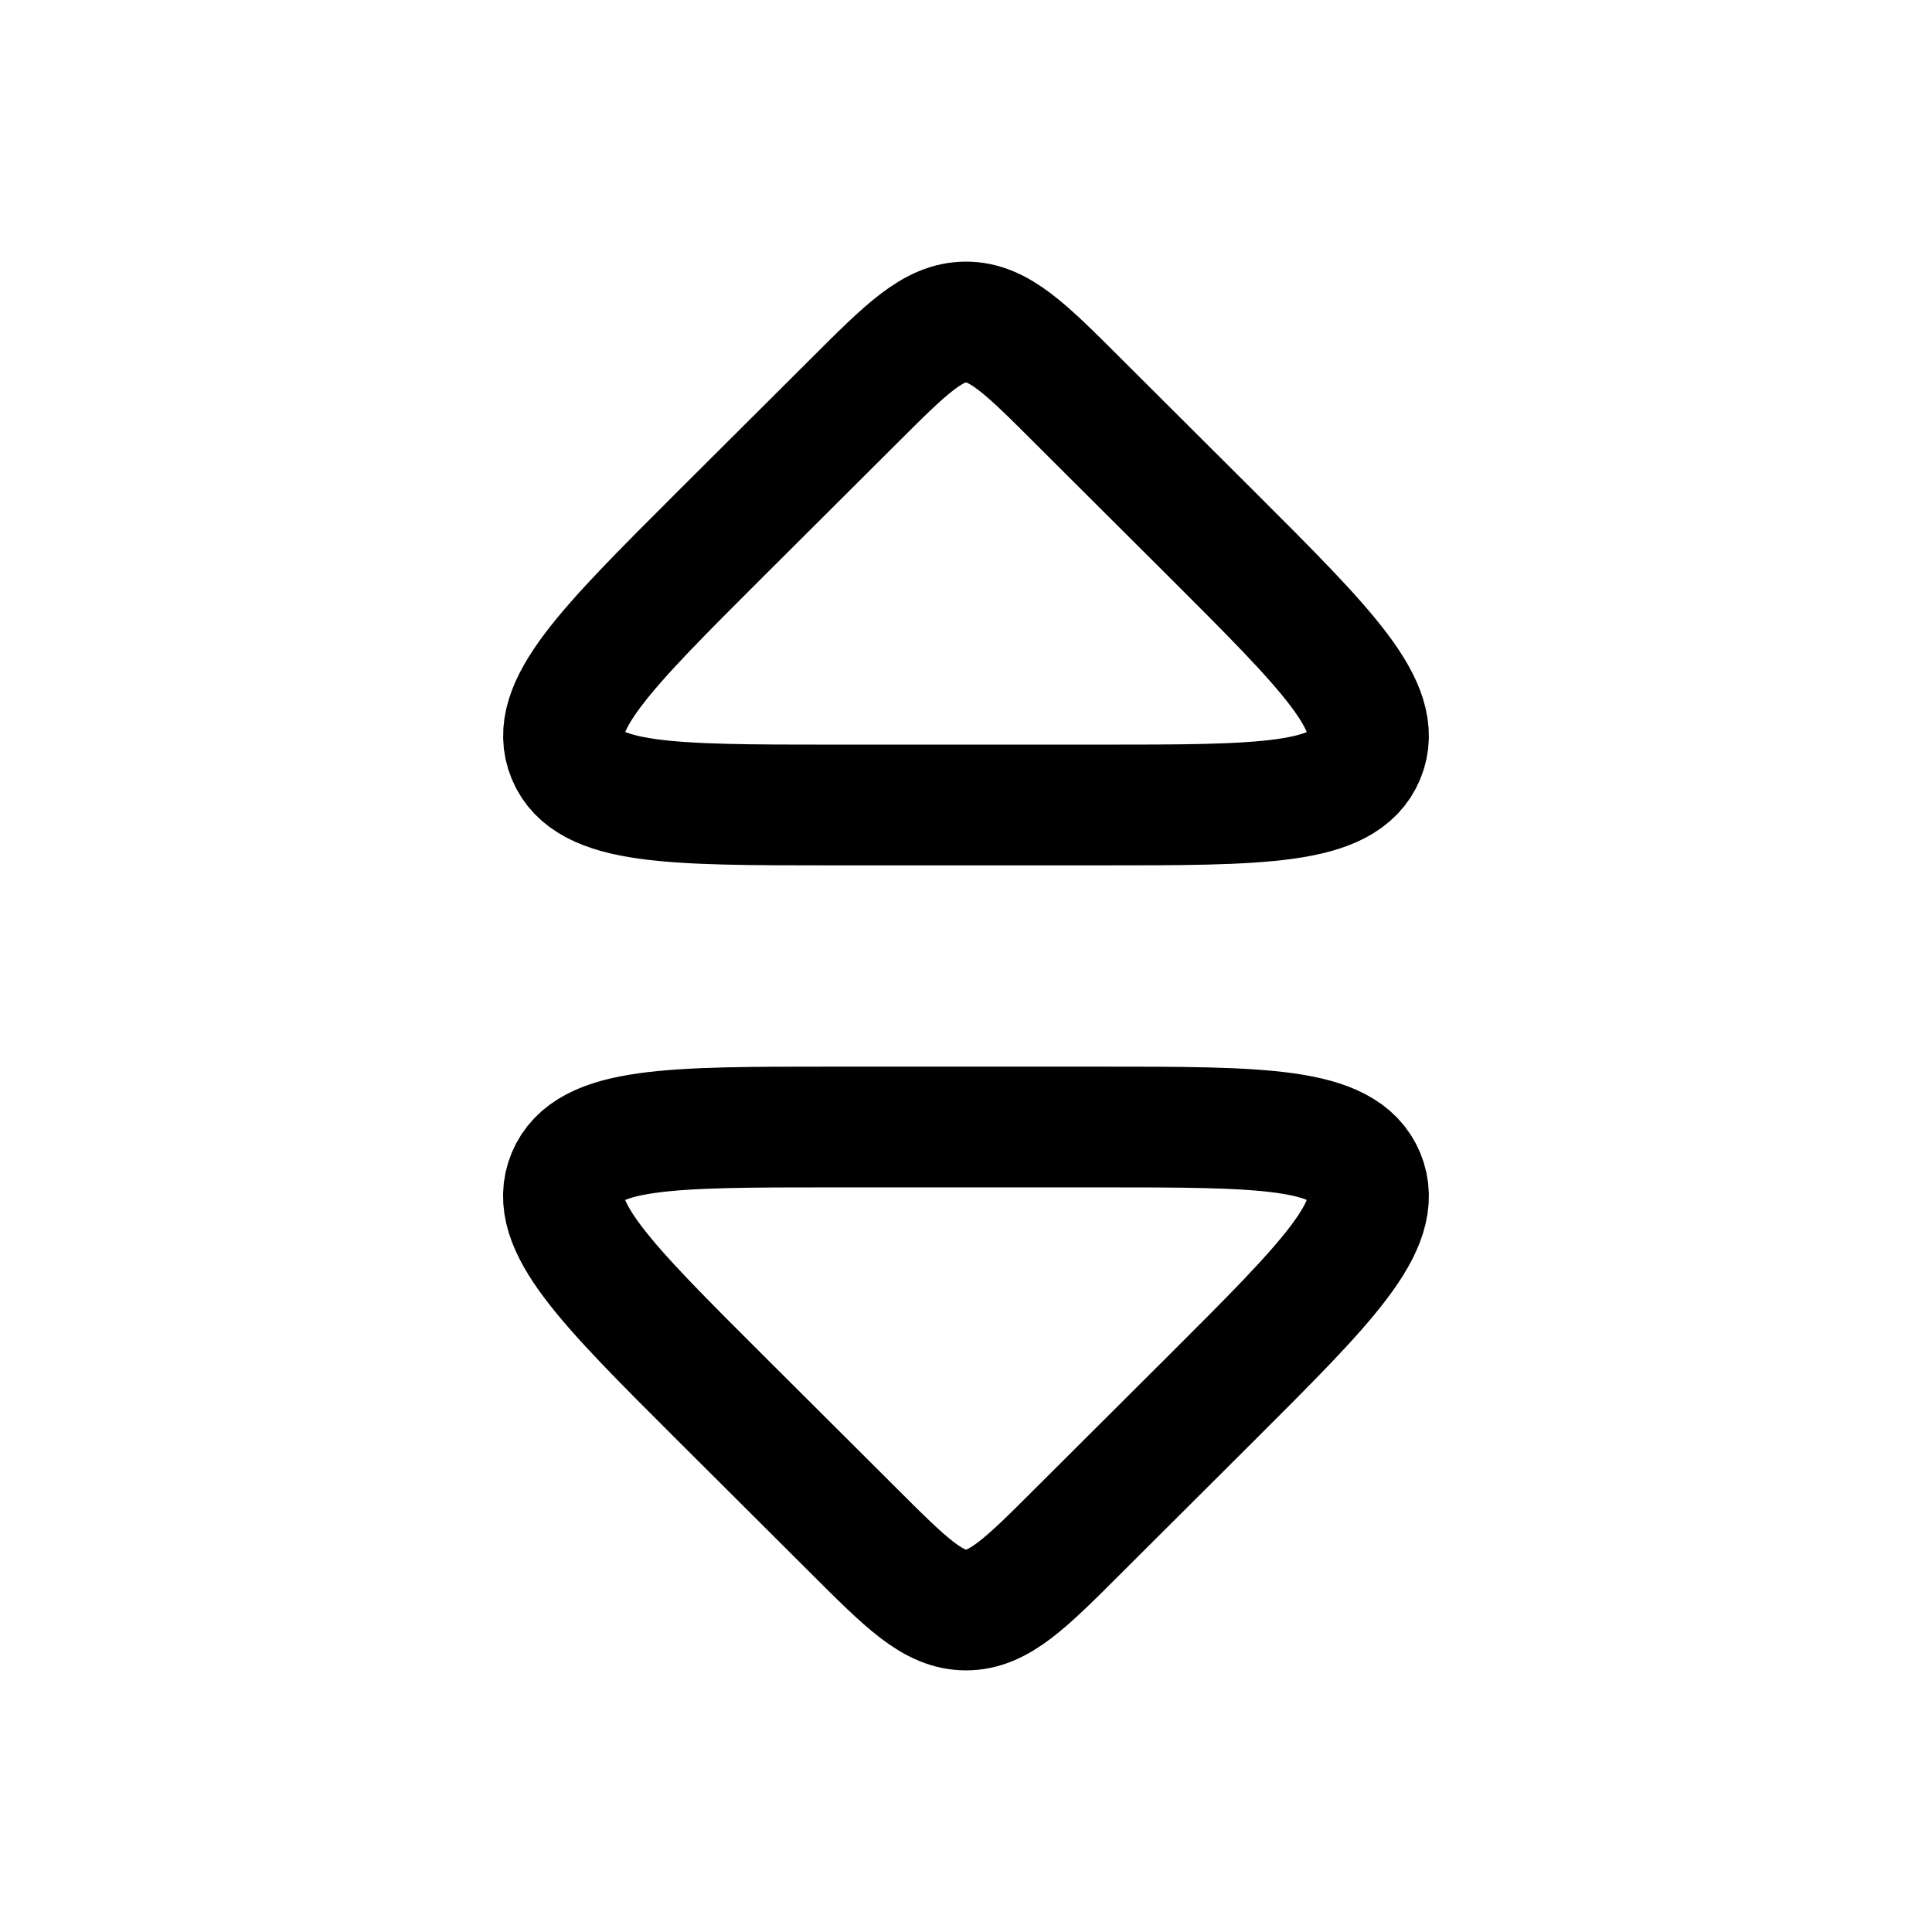
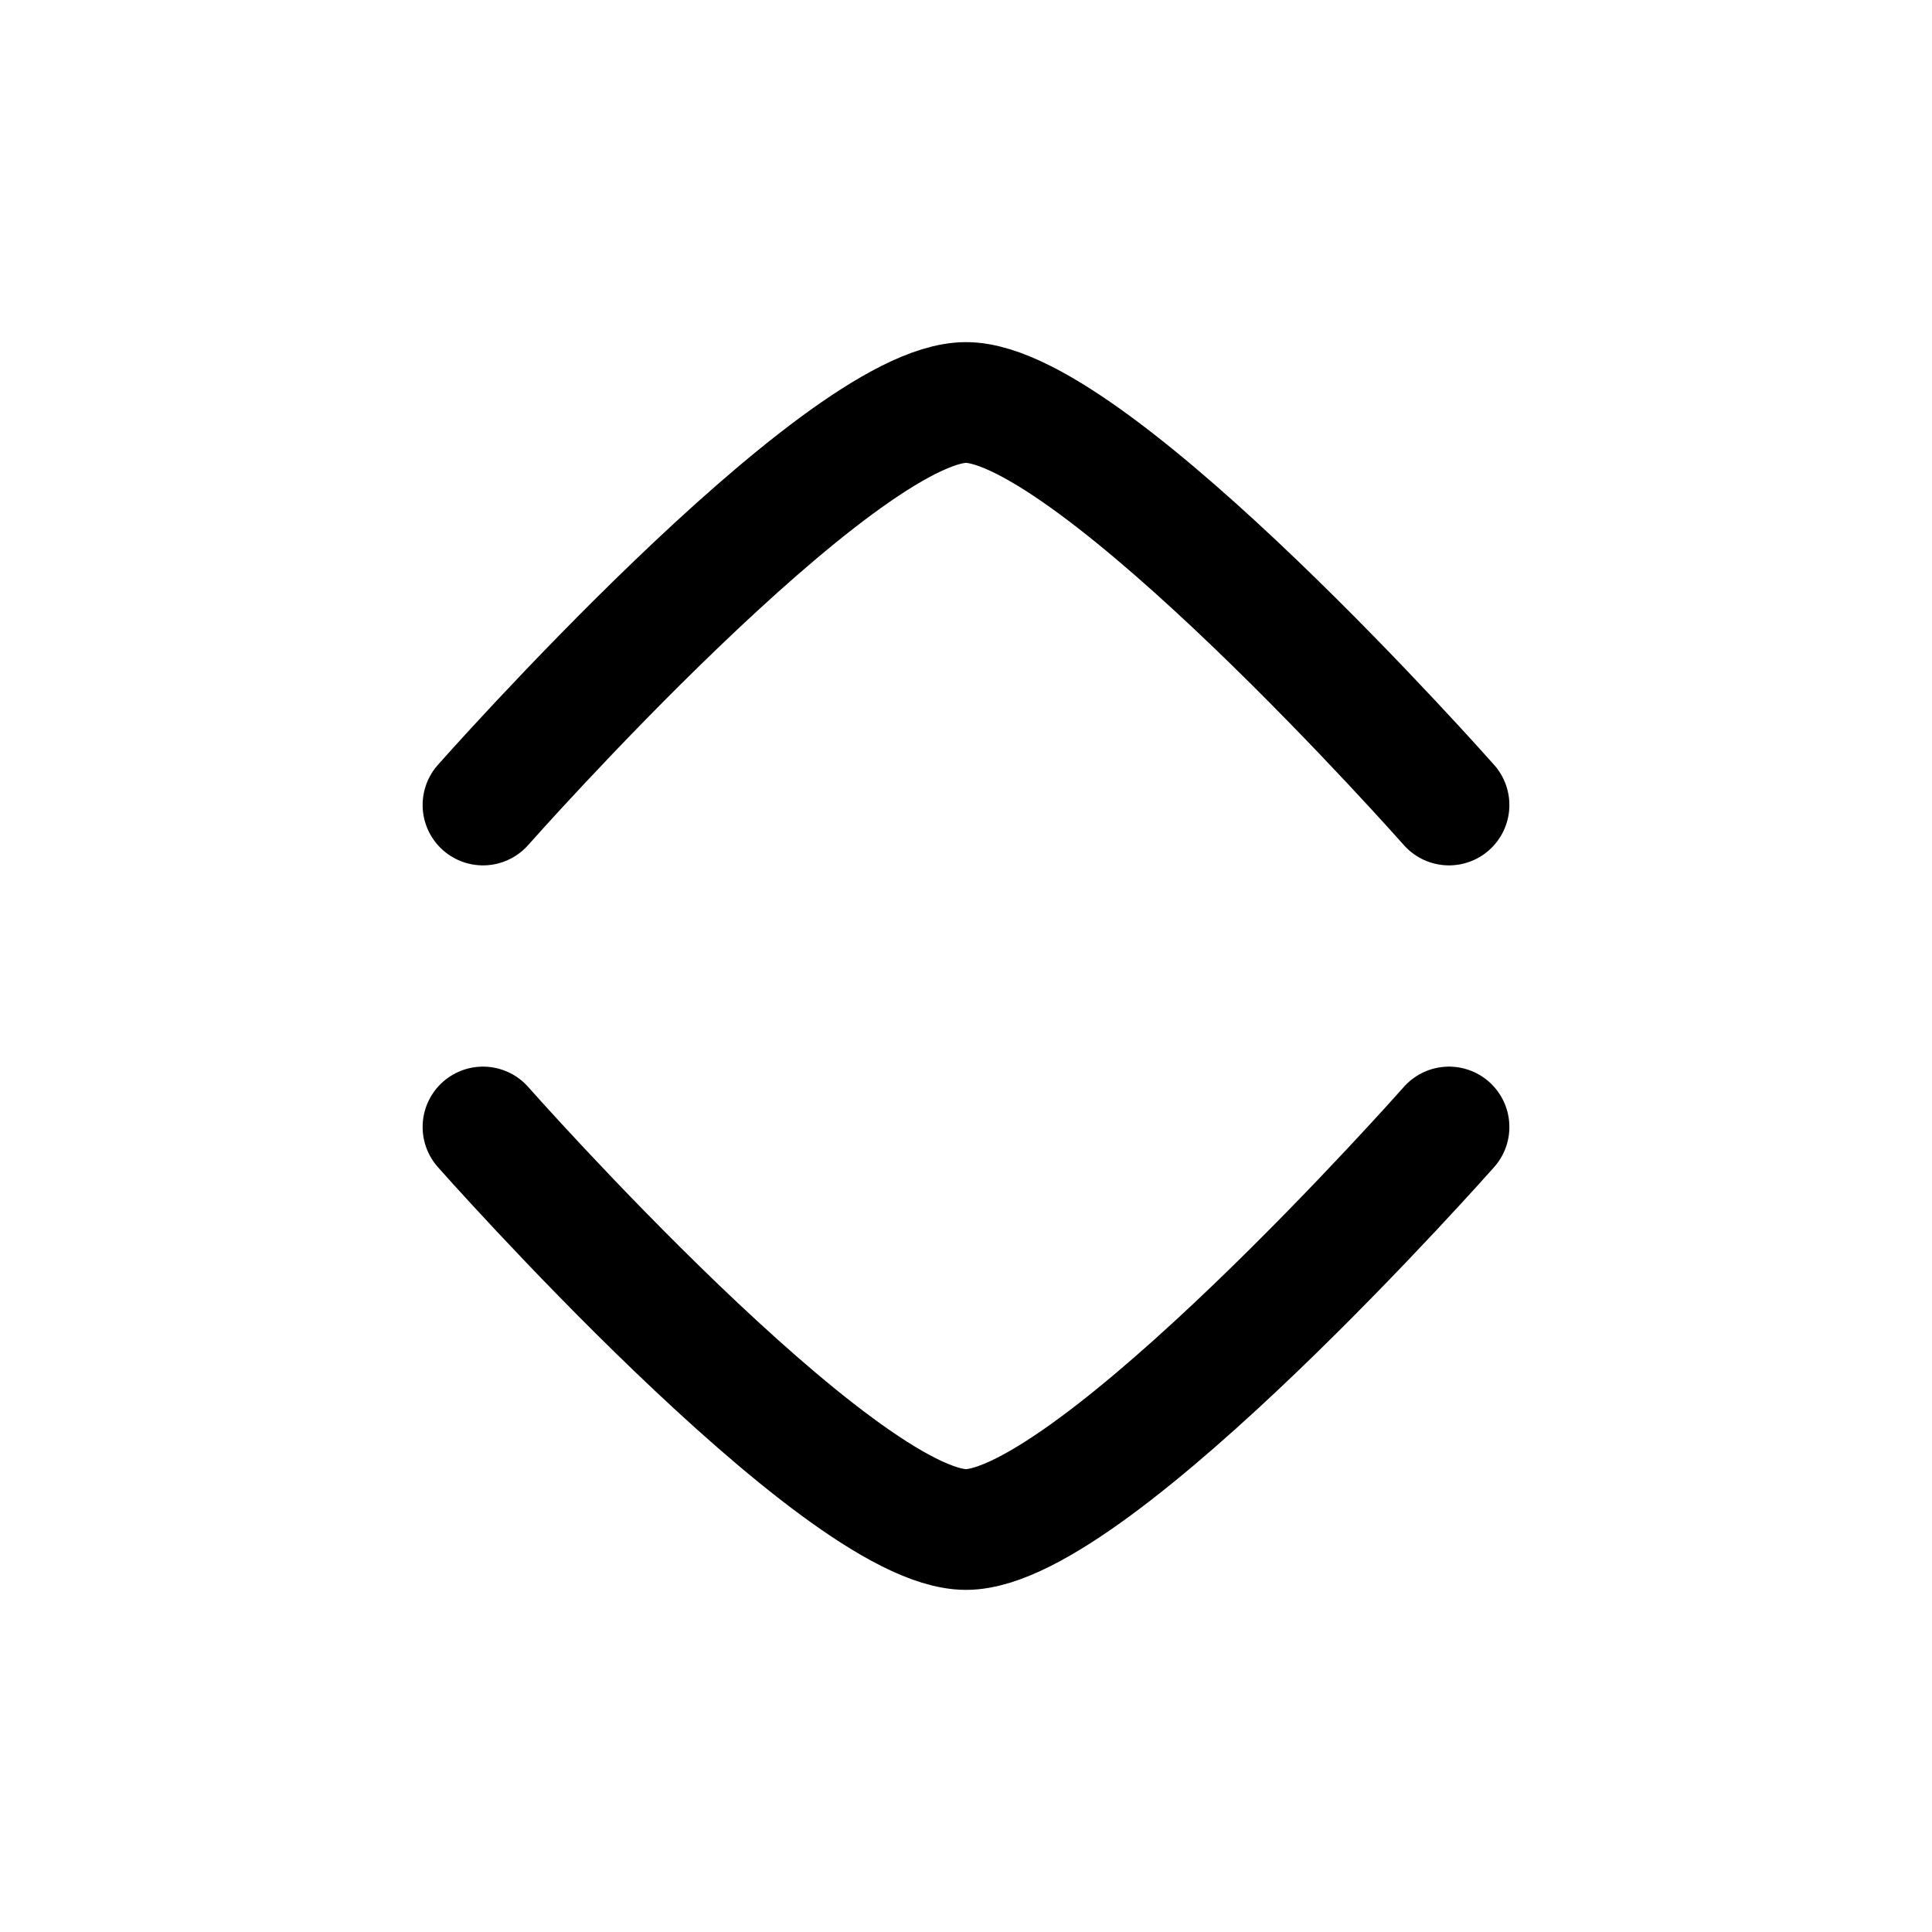
<svg xmlns="http://www.w3.org/2000/svg" fill="none" viewBox="0 0 24 24">
-   <path stroke="currentColor" stroke-linecap="round" stroke-linejoin="round" stroke-width="1.5" d="M10.348 10h3.304c2.03 0 3.045 0 3.298-.609.253-.608-.465-1.325-1.9-2.757l-1.653-1.648h0C12.74 4.329 12.41 4 12 4s-.739.329-1.397.986L8.95 6.634h0C7.515 8.066 6.797 8.783 7.05 9.39s1.268.61 3.298.61m0 4h3.304c2.03 0 3.045 0 3.298.609.253.608-.465 1.325-1.9 2.757l-1.653 1.648C12.74 19.671 12.41 20 12 20s-.739-.329-1.397-.986L8.95 17.366c-1.436-1.432-2.154-2.149-1.901-2.757S8.318 14 10.348 14" />
+   <path stroke="currentColor" stroke-linecap="round" stroke-linejoin="round" stroke-width="1.5" d="M18 14s-4.419 5-6 5-6-5-6-5m12-4s-4.419-5-6-5-6 5-6 5" />
</svg>
